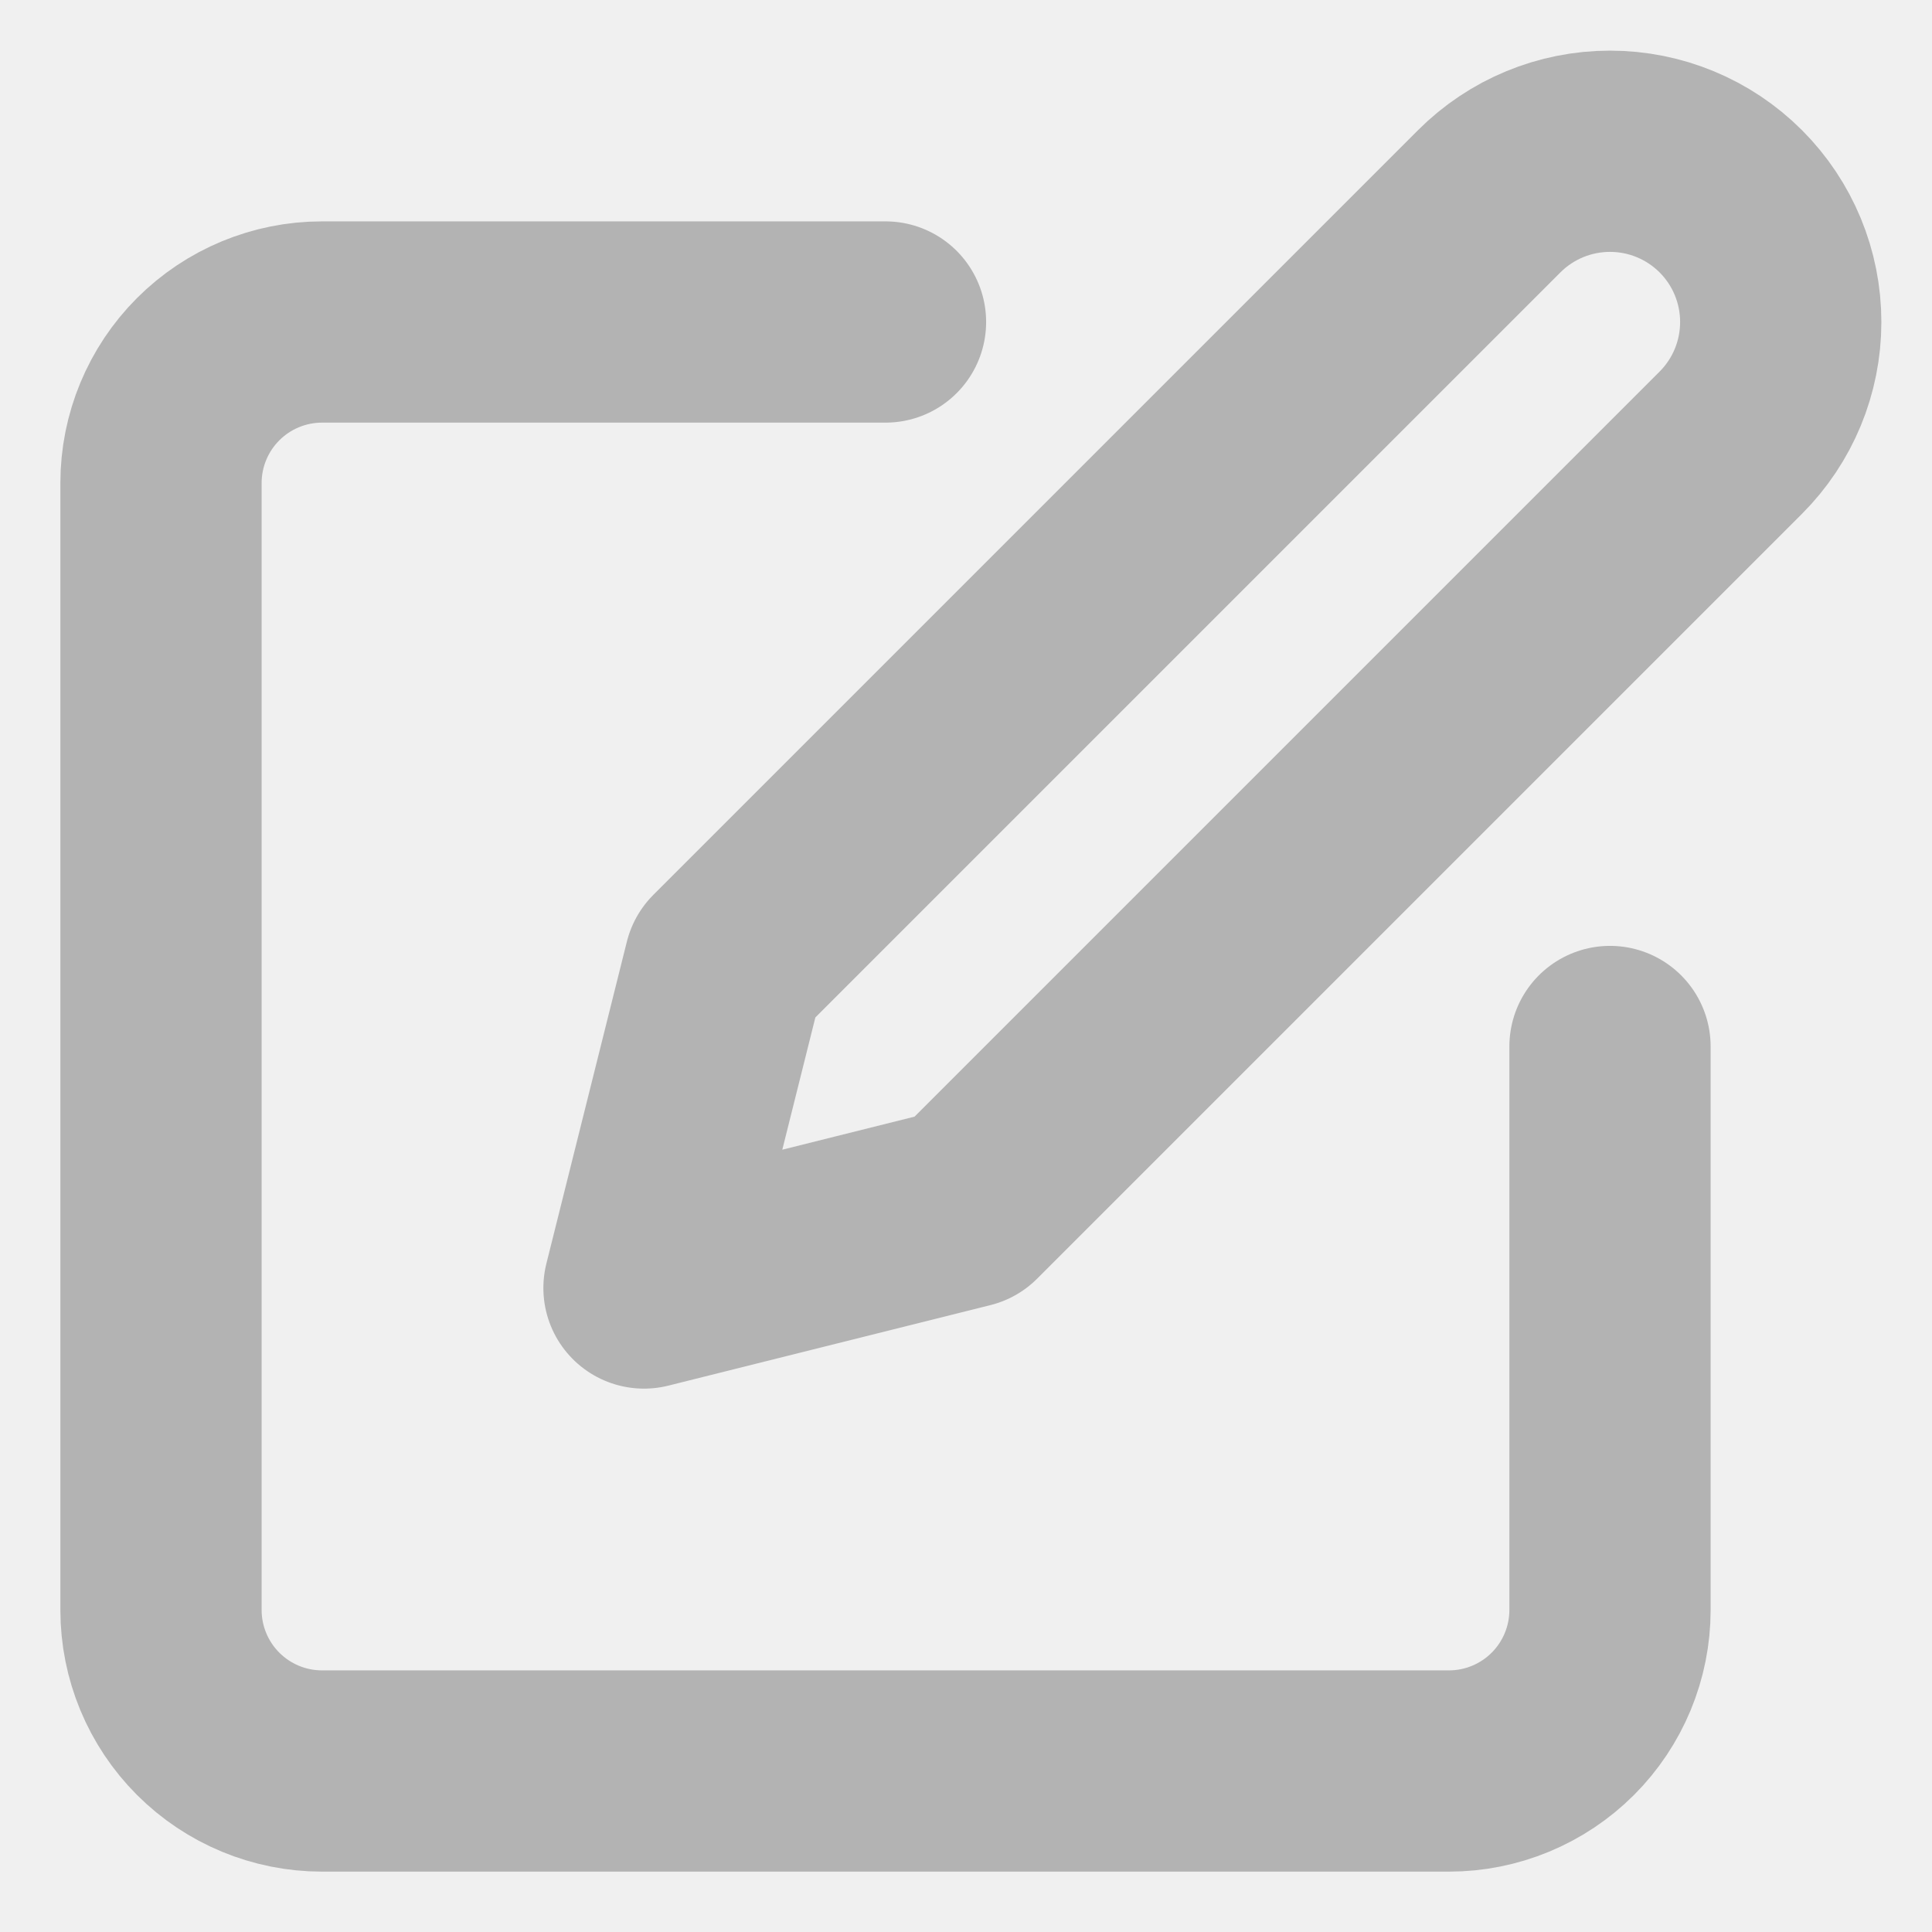
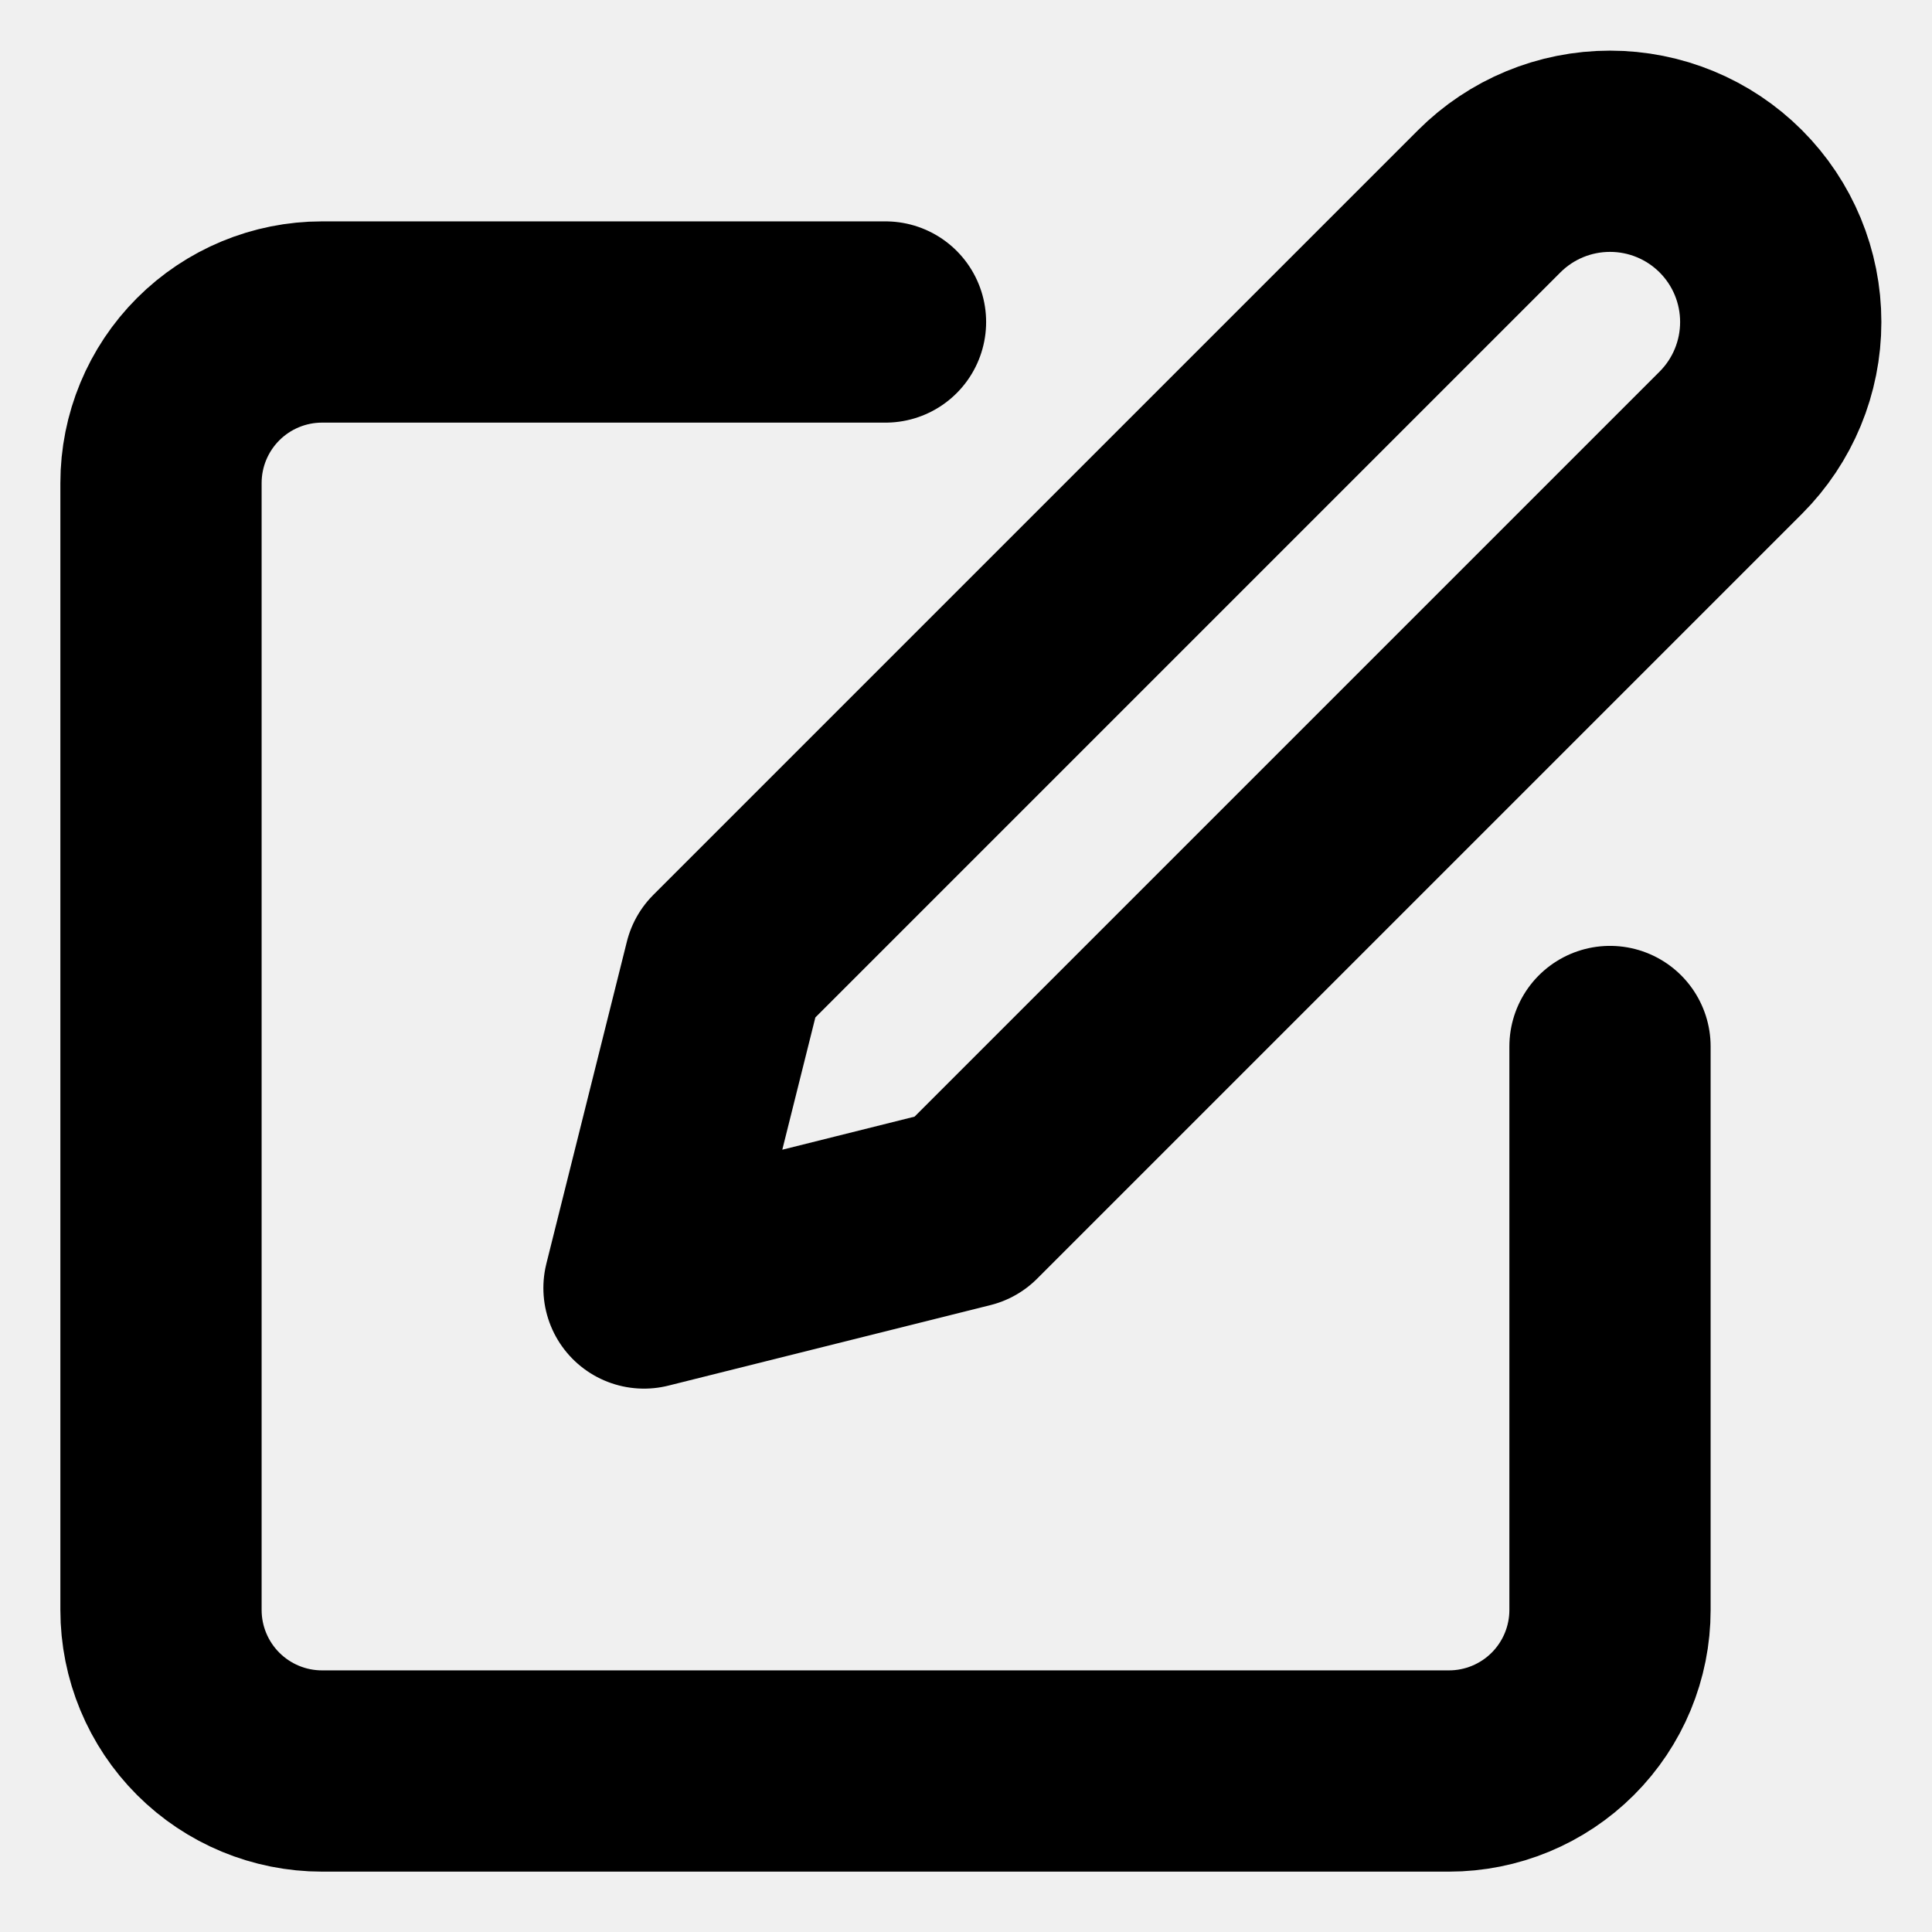
<svg xmlns="http://www.w3.org/2000/svg" width="24" height="24" viewBox="0 0 24 24" fill="none">
  <g clip-path="url(#clip0_163_138)">
-     <path d="M11 4H4C3.47 4 2.961 4.211 2.586 4.586C2.211 4.961 2 5.47 2 6V20C2 20.53 2.211 21.039 2.586 21.414C2.961 21.789 3.47 22 4 22H18C18.53 22 19.039 21.789 19.414 21.414C19.789 21.039 20 20.53 20 20V13M18.5 2.5C18.898 2.102 19.437 1.879 20 1.879C20.563 1.879 21.102 2.102 21.5 2.5C21.898 2.898 22.121 3.437 22.121 4C22.121 4.563 21.898 5.102 21.5 5.5L12 15L8 16L9 12L18.5 2.5Z" stroke="#B3B3B3" stroke-width="2.5" stroke-linecap="round" stroke-linejoin="round" />
+     <path d="M11 4H4C3.47 4 2.961 4.211 2.586 4.586C2.211 4.961 2 5.47 2 6V20C2 20.53 2.211 21.039 2.586 21.414C2.961 21.789 3.47 22 4 22H18C18.53 22 19.039 21.789 19.414 21.414C19.789 21.039 20 20.53 20 20V13M18.5 2.5C18.898 2.102 19.437 1.879 20 1.879C20.563 1.879 21.102 2.102 21.5 2.5C21.898 2.898 22.121 3.437 22.121 4C22.121 4.563 21.898 5.102 21.5 5.5L12 15L8 16L9 12L18.5 2.5Z" stroke="black" stroke-width="2.5" stroke-linecap="round" stroke-linejoin="round" />
  </g>
  <defs>
    <clipPath id="clip0_163_138">
      <rect width="24" height="24" fill="white" />
    </clipPath>
  </defs>
</svg>
